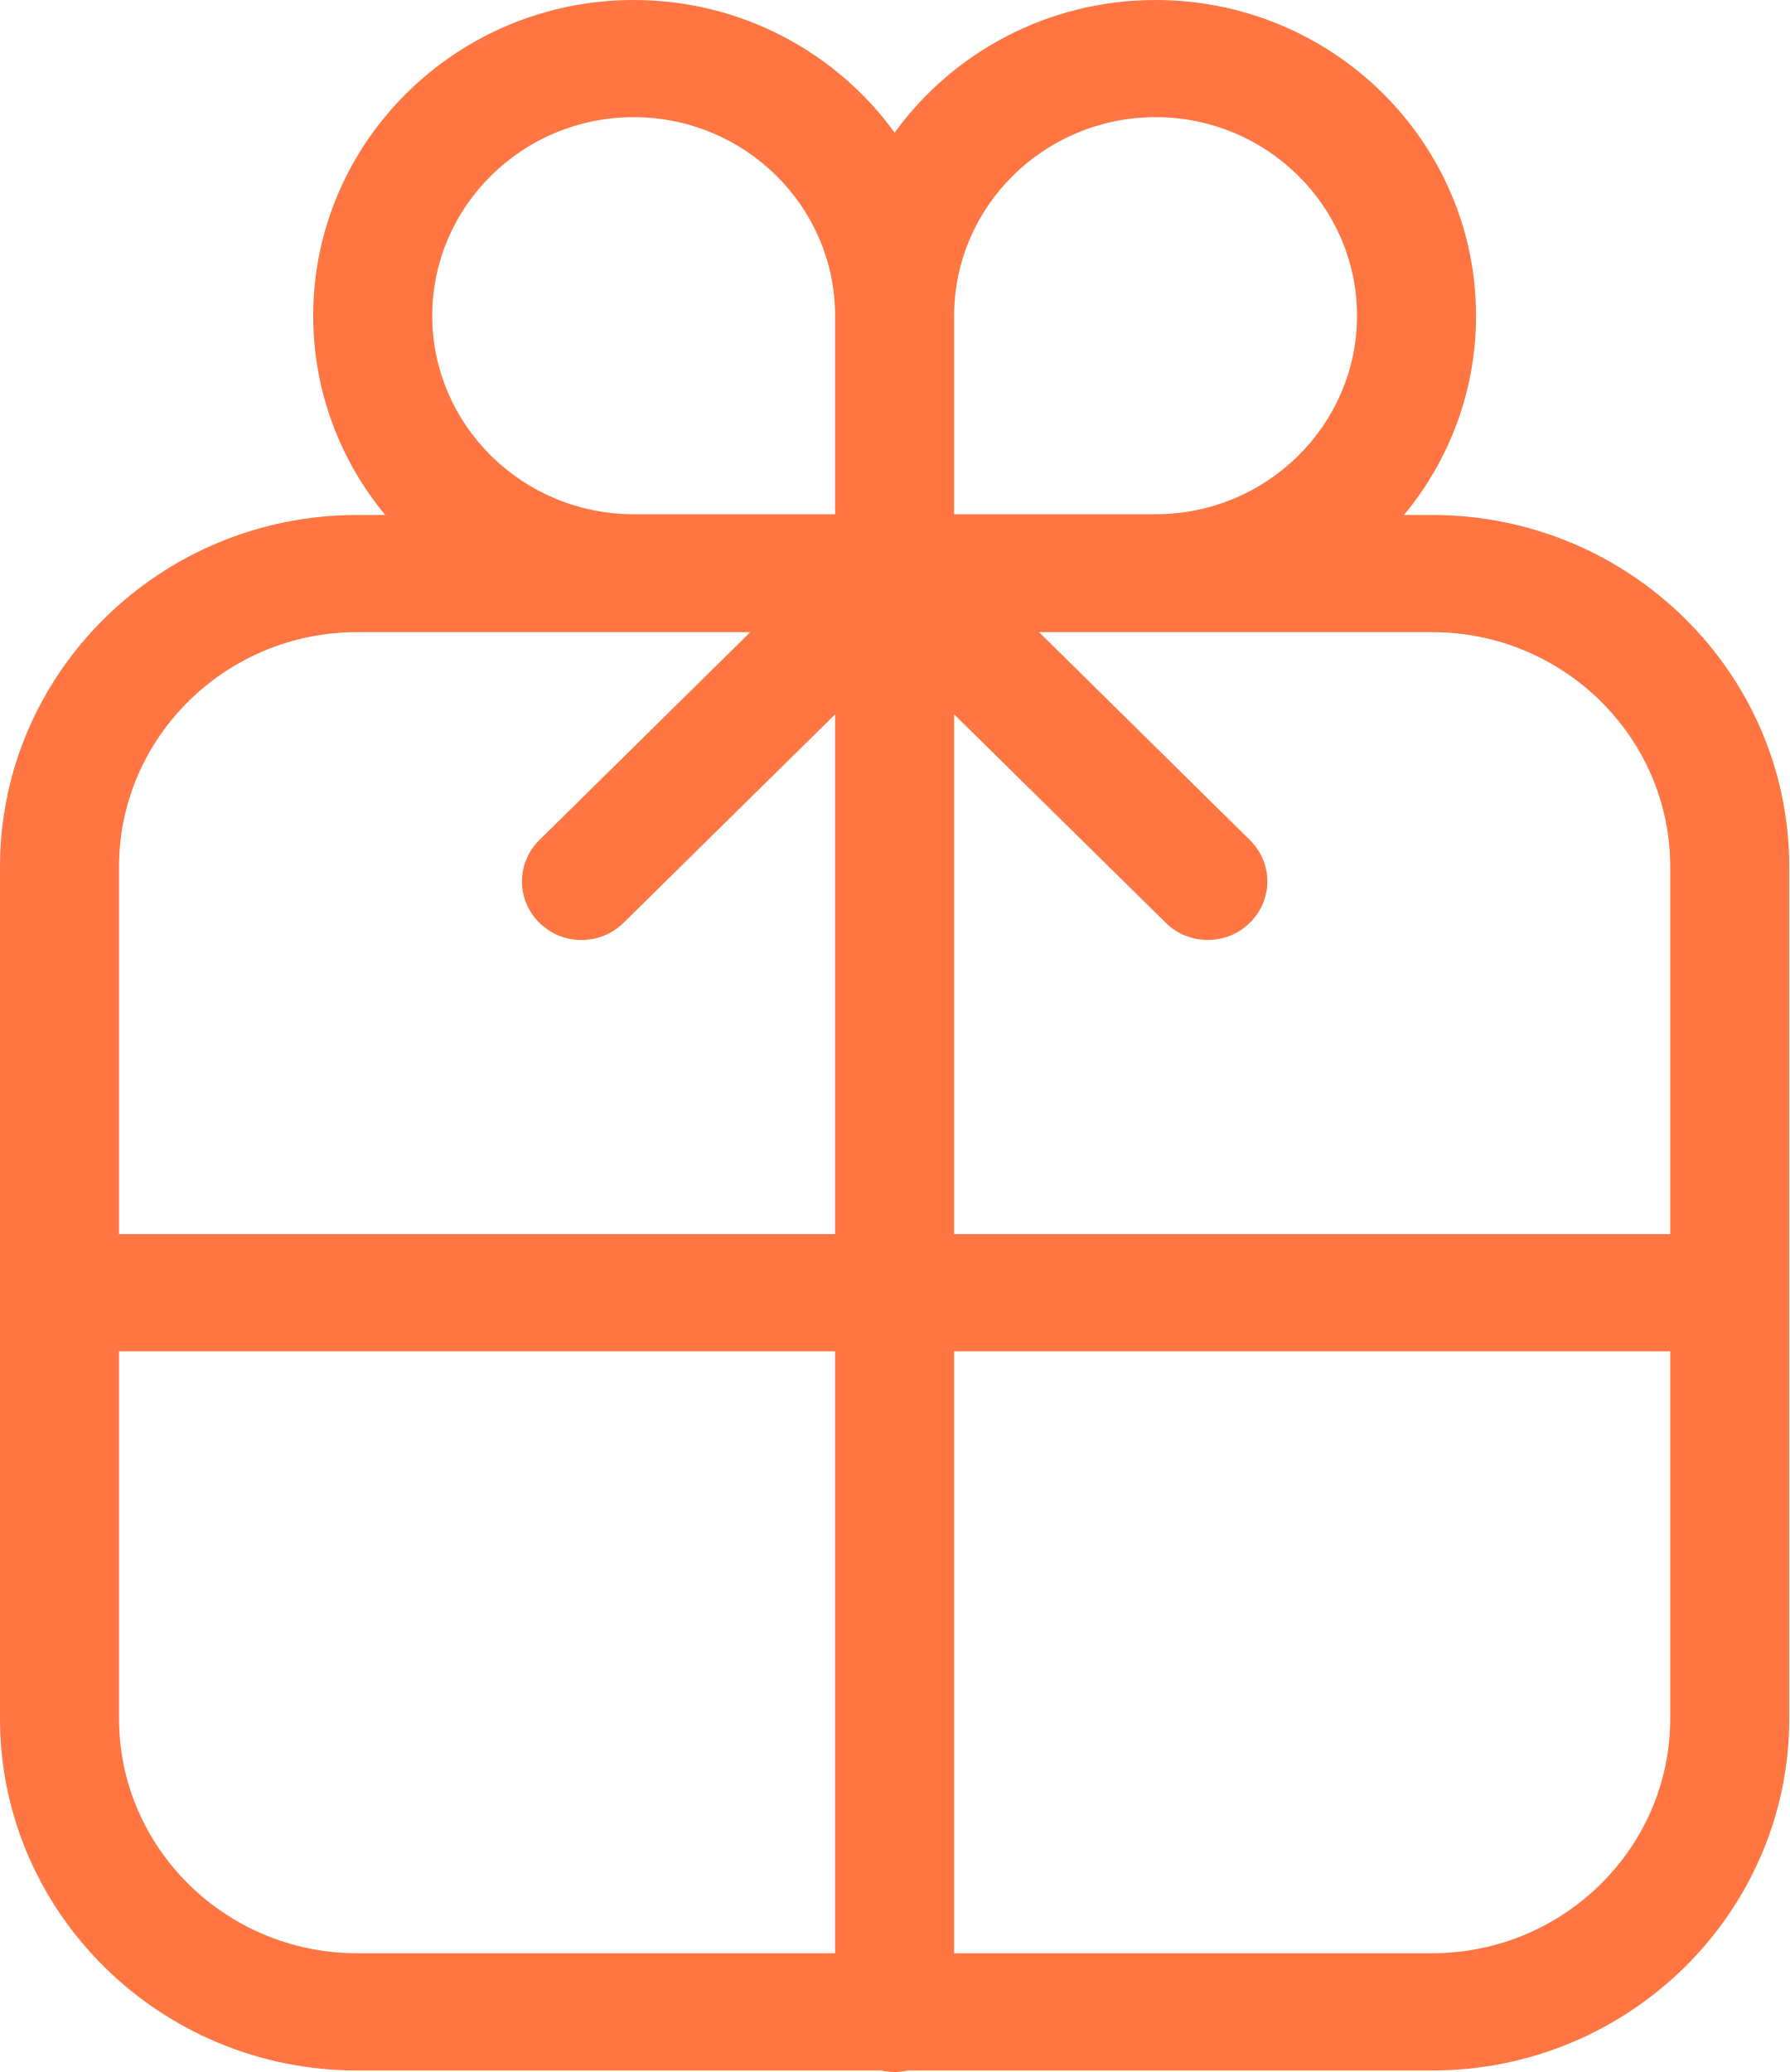
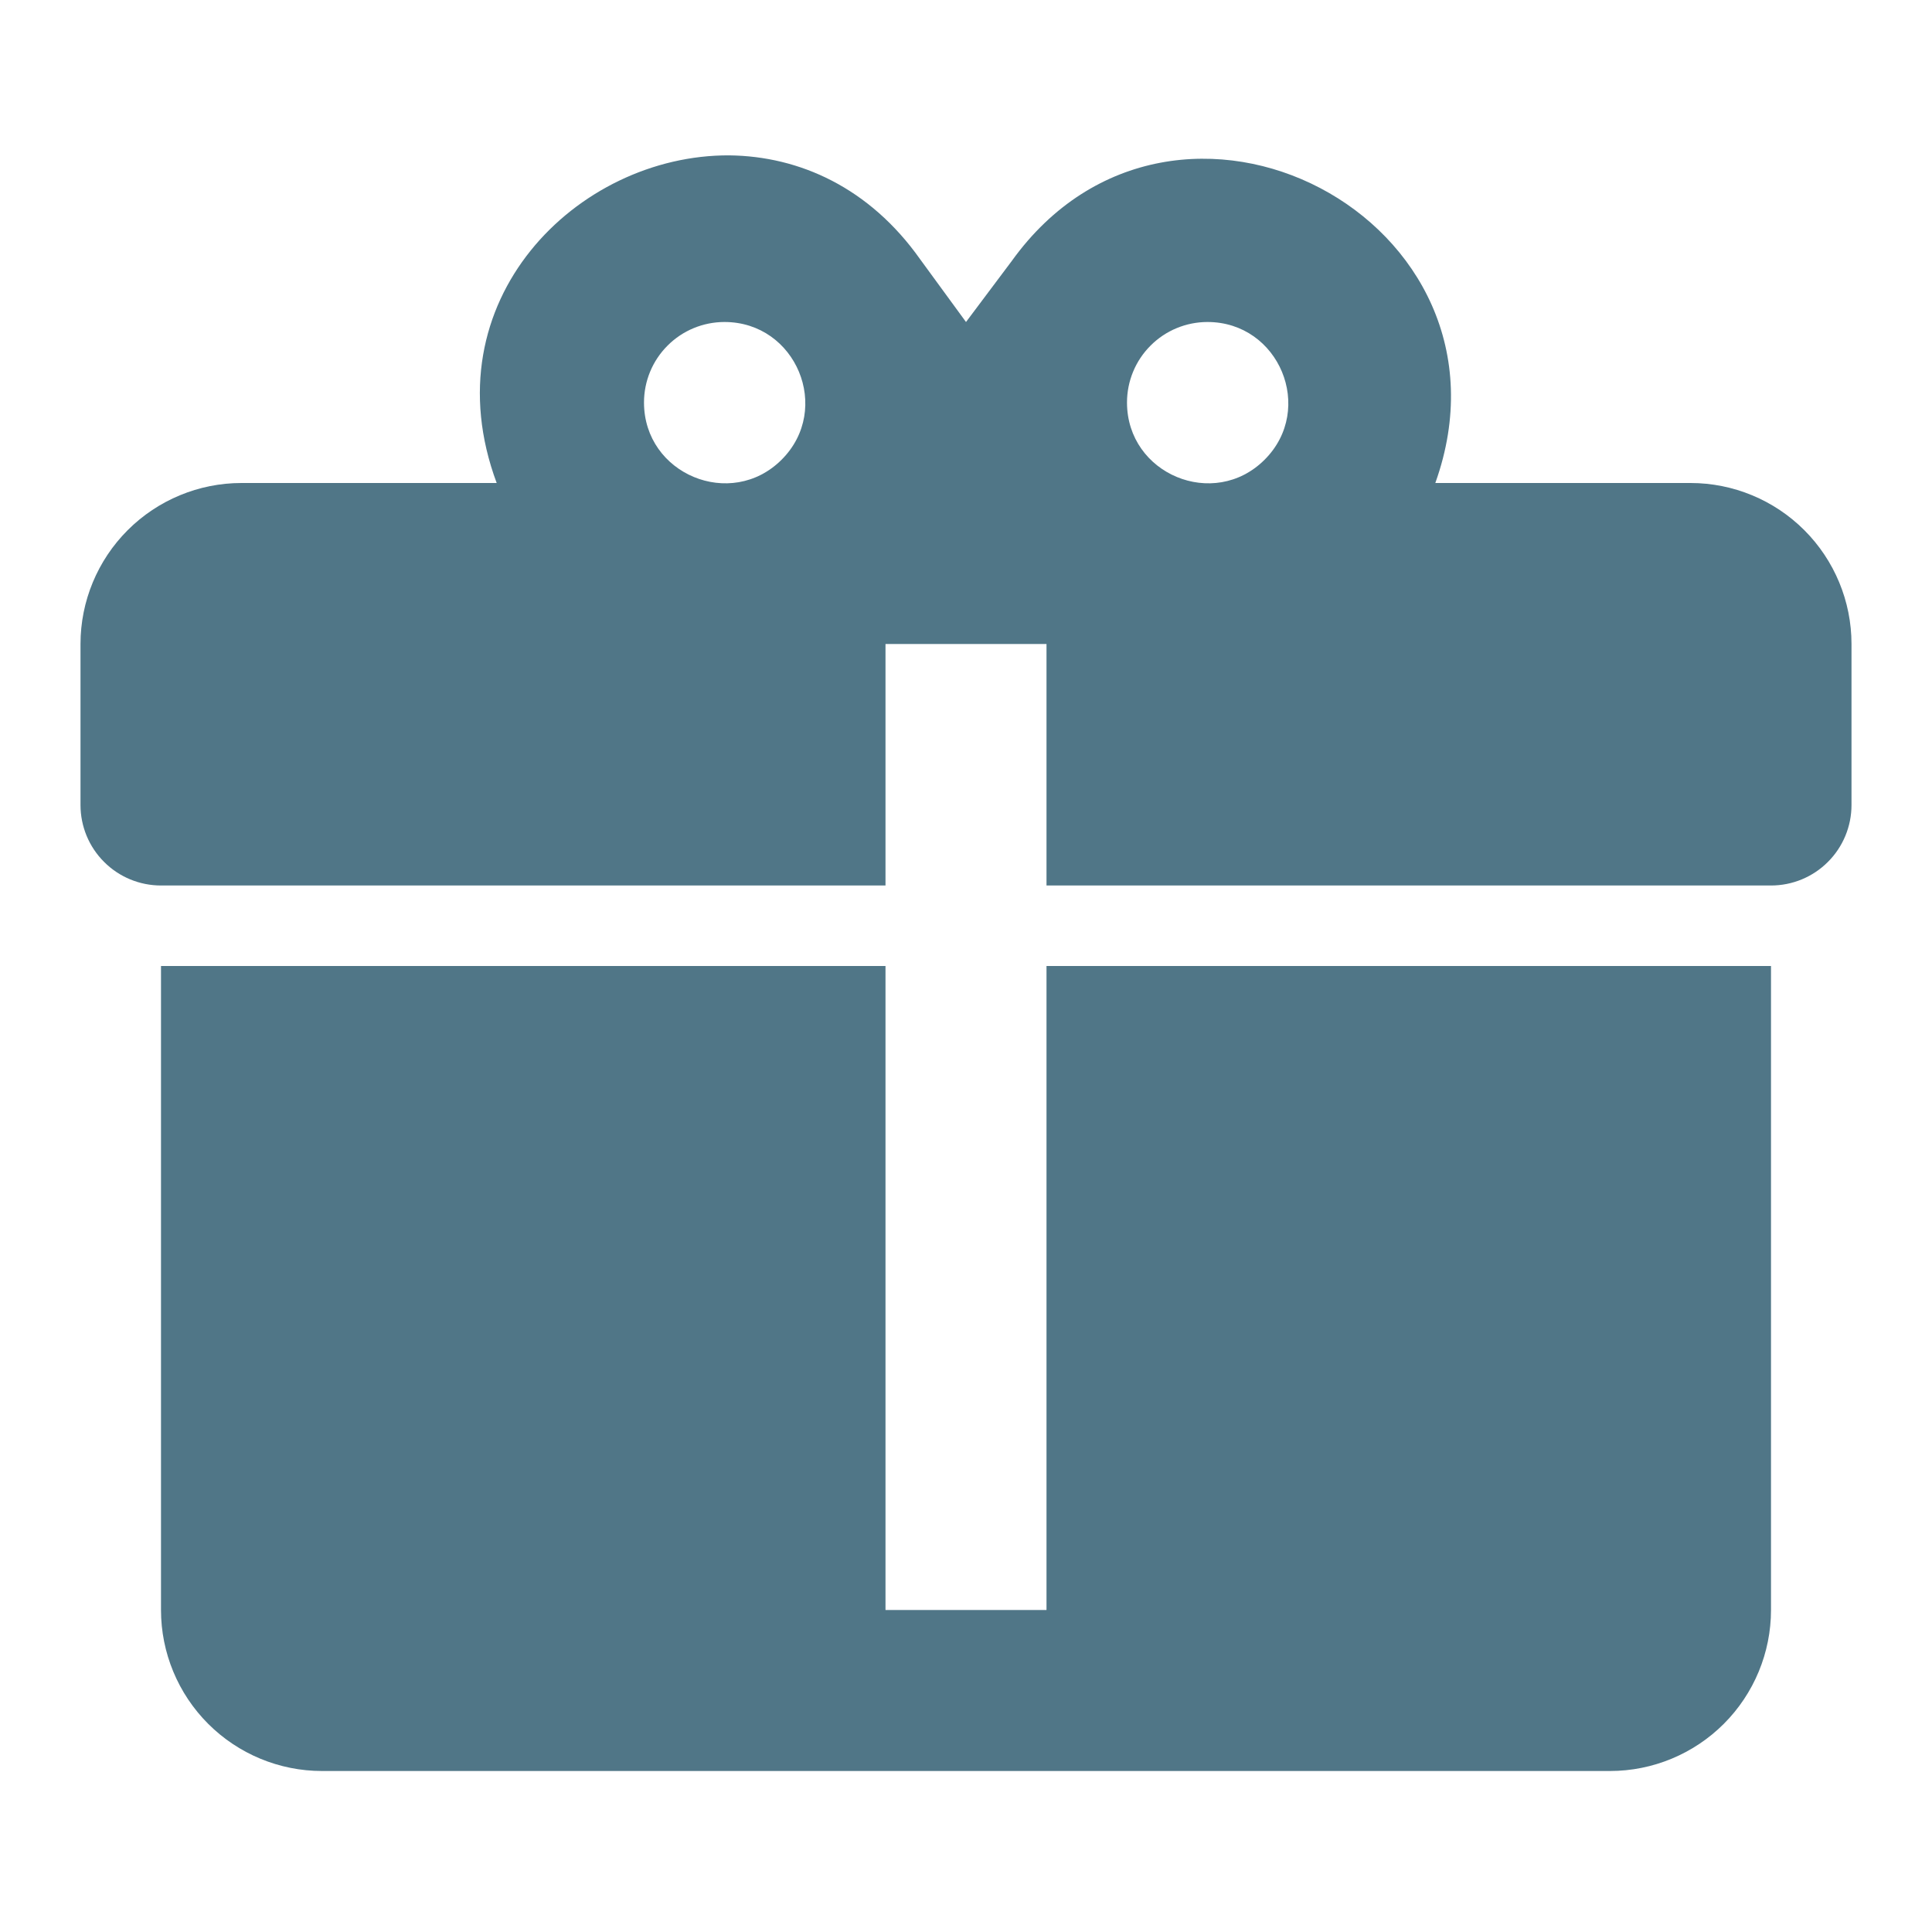
- <svg xmlns="http://www.w3.org/2000/svg" width="19" height="22" viewBox="0 0 19 22" fill="none">
-   <path fill-rule="evenodd" clip-rule="evenodd" d="M17.736 13.104H10.132V7.585L12.379 9.798C12.502 9.92 12.664 9.98 12.826 9.98C12.987 9.98 13.149 9.92 13.272 9.798C13.52 9.556 13.52 9.162 13.272 8.919L11.034 6.712H15.208C16.601 6.712 17.736 7.83 17.736 9.203V13.104ZM17.736 18.248C17.736 19.621 16.601 20.739 15.208 20.739H10.132V14.348H17.736V18.248ZM10.132 3.353C10.132 2.19 11.092 1.244 12.272 1.244C13.45 1.244 14.41 2.19 14.41 3.353C14.41 4.514 13.45 5.46 12.272 5.46H10.132V3.353ZM8.868 5.46H6.729C5.55 5.46 4.59 4.514 4.59 3.353C4.59 2.19 5.55 1.244 6.729 1.244C7.908 1.244 8.868 2.19 8.868 3.353V5.46ZM8.868 13.104H1.264V9.203C1.264 7.83 2.399 6.712 3.792 6.712H7.967L5.728 8.919C5.481 9.162 5.481 9.556 5.728 9.798C5.974 10.042 6.374 10.042 6.622 9.798L8.868 7.585V13.104ZM8.868 20.739H3.792C2.399 20.739 1.264 19.621 1.264 18.248V14.348H8.868V20.739ZM15.208 5.468H14.909C15.388 4.89 15.674 4.154 15.674 3.353C15.674 1.504 14.148 0 12.272 0C11.13 0 10.118 0.556 9.5 1.408C8.883 0.556 7.87 0 6.729 0C4.852 0 3.326 1.504 3.326 3.353C3.326 4.154 3.612 4.89 4.091 5.468H3.792C1.701 5.468 0 7.143 0 9.203V18.248C0 20.308 1.701 21.984 3.792 21.984H9.359C9.404 21.994 9.452 22 9.5 22C9.55 22 9.596 21.994 9.641 21.984H15.208C17.299 21.984 19 20.308 19 18.248V9.203C19 7.143 17.299 5.468 15.208 5.468Z" fill="#FF7643" />
+ <svg xmlns="http://www.w3.org/2000/svg" width="24" height="24" viewBox="0 0 24 24" fill="none">
+   <path d="M9.06 1.93C7.17 1.92 5.33 3.74 6.17 6H3C2.47 6 1.961 6.211 1.586 6.586C1.211 6.961 1 7.47 1 8V10C1 10.265 1.105 10.52 1.293 10.707C1.48 10.895 1.735 11 2 11H11V8H13V11H22C22.265 11 22.52 10.895 22.707 10.707C22.895 10.52 23 10.265 23 10V8C23 7.47 22.789 6.961 22.414 6.586C22.039 6.211 21.53 6 21 6H17.83C19 2.73 14.6 0.42 12.57 3.24L12 4L11.43 3.22C10.8 2.33 9.93 1.94 9.06 1.93ZM9 4C9.89 4 10.34 5.08 9.71 5.71C9.08 6.34 8 5.89 8 5C8 4.735 8.105 4.48 8.293 4.293C8.48 4.105 8.735 4 9 4ZM15 4C15.89 4 16.34 5.08 15.71 5.71C15.08 6.34 14 5.89 14 5C14 4.735 14.105 4.48 14.293 4.293C14.48 4.105 14.735 4 15 4ZM2 12V20C2 20.53 2.211 21.039 2.586 21.414C2.961 21.789 3.47 22 4 22H20C20.53 22 21.039 21.789 21.414 21.414C21.789 21.039 22 20.53 22 20V12H13V20H11V12H2Z" fill="#507687" />
</svg>
